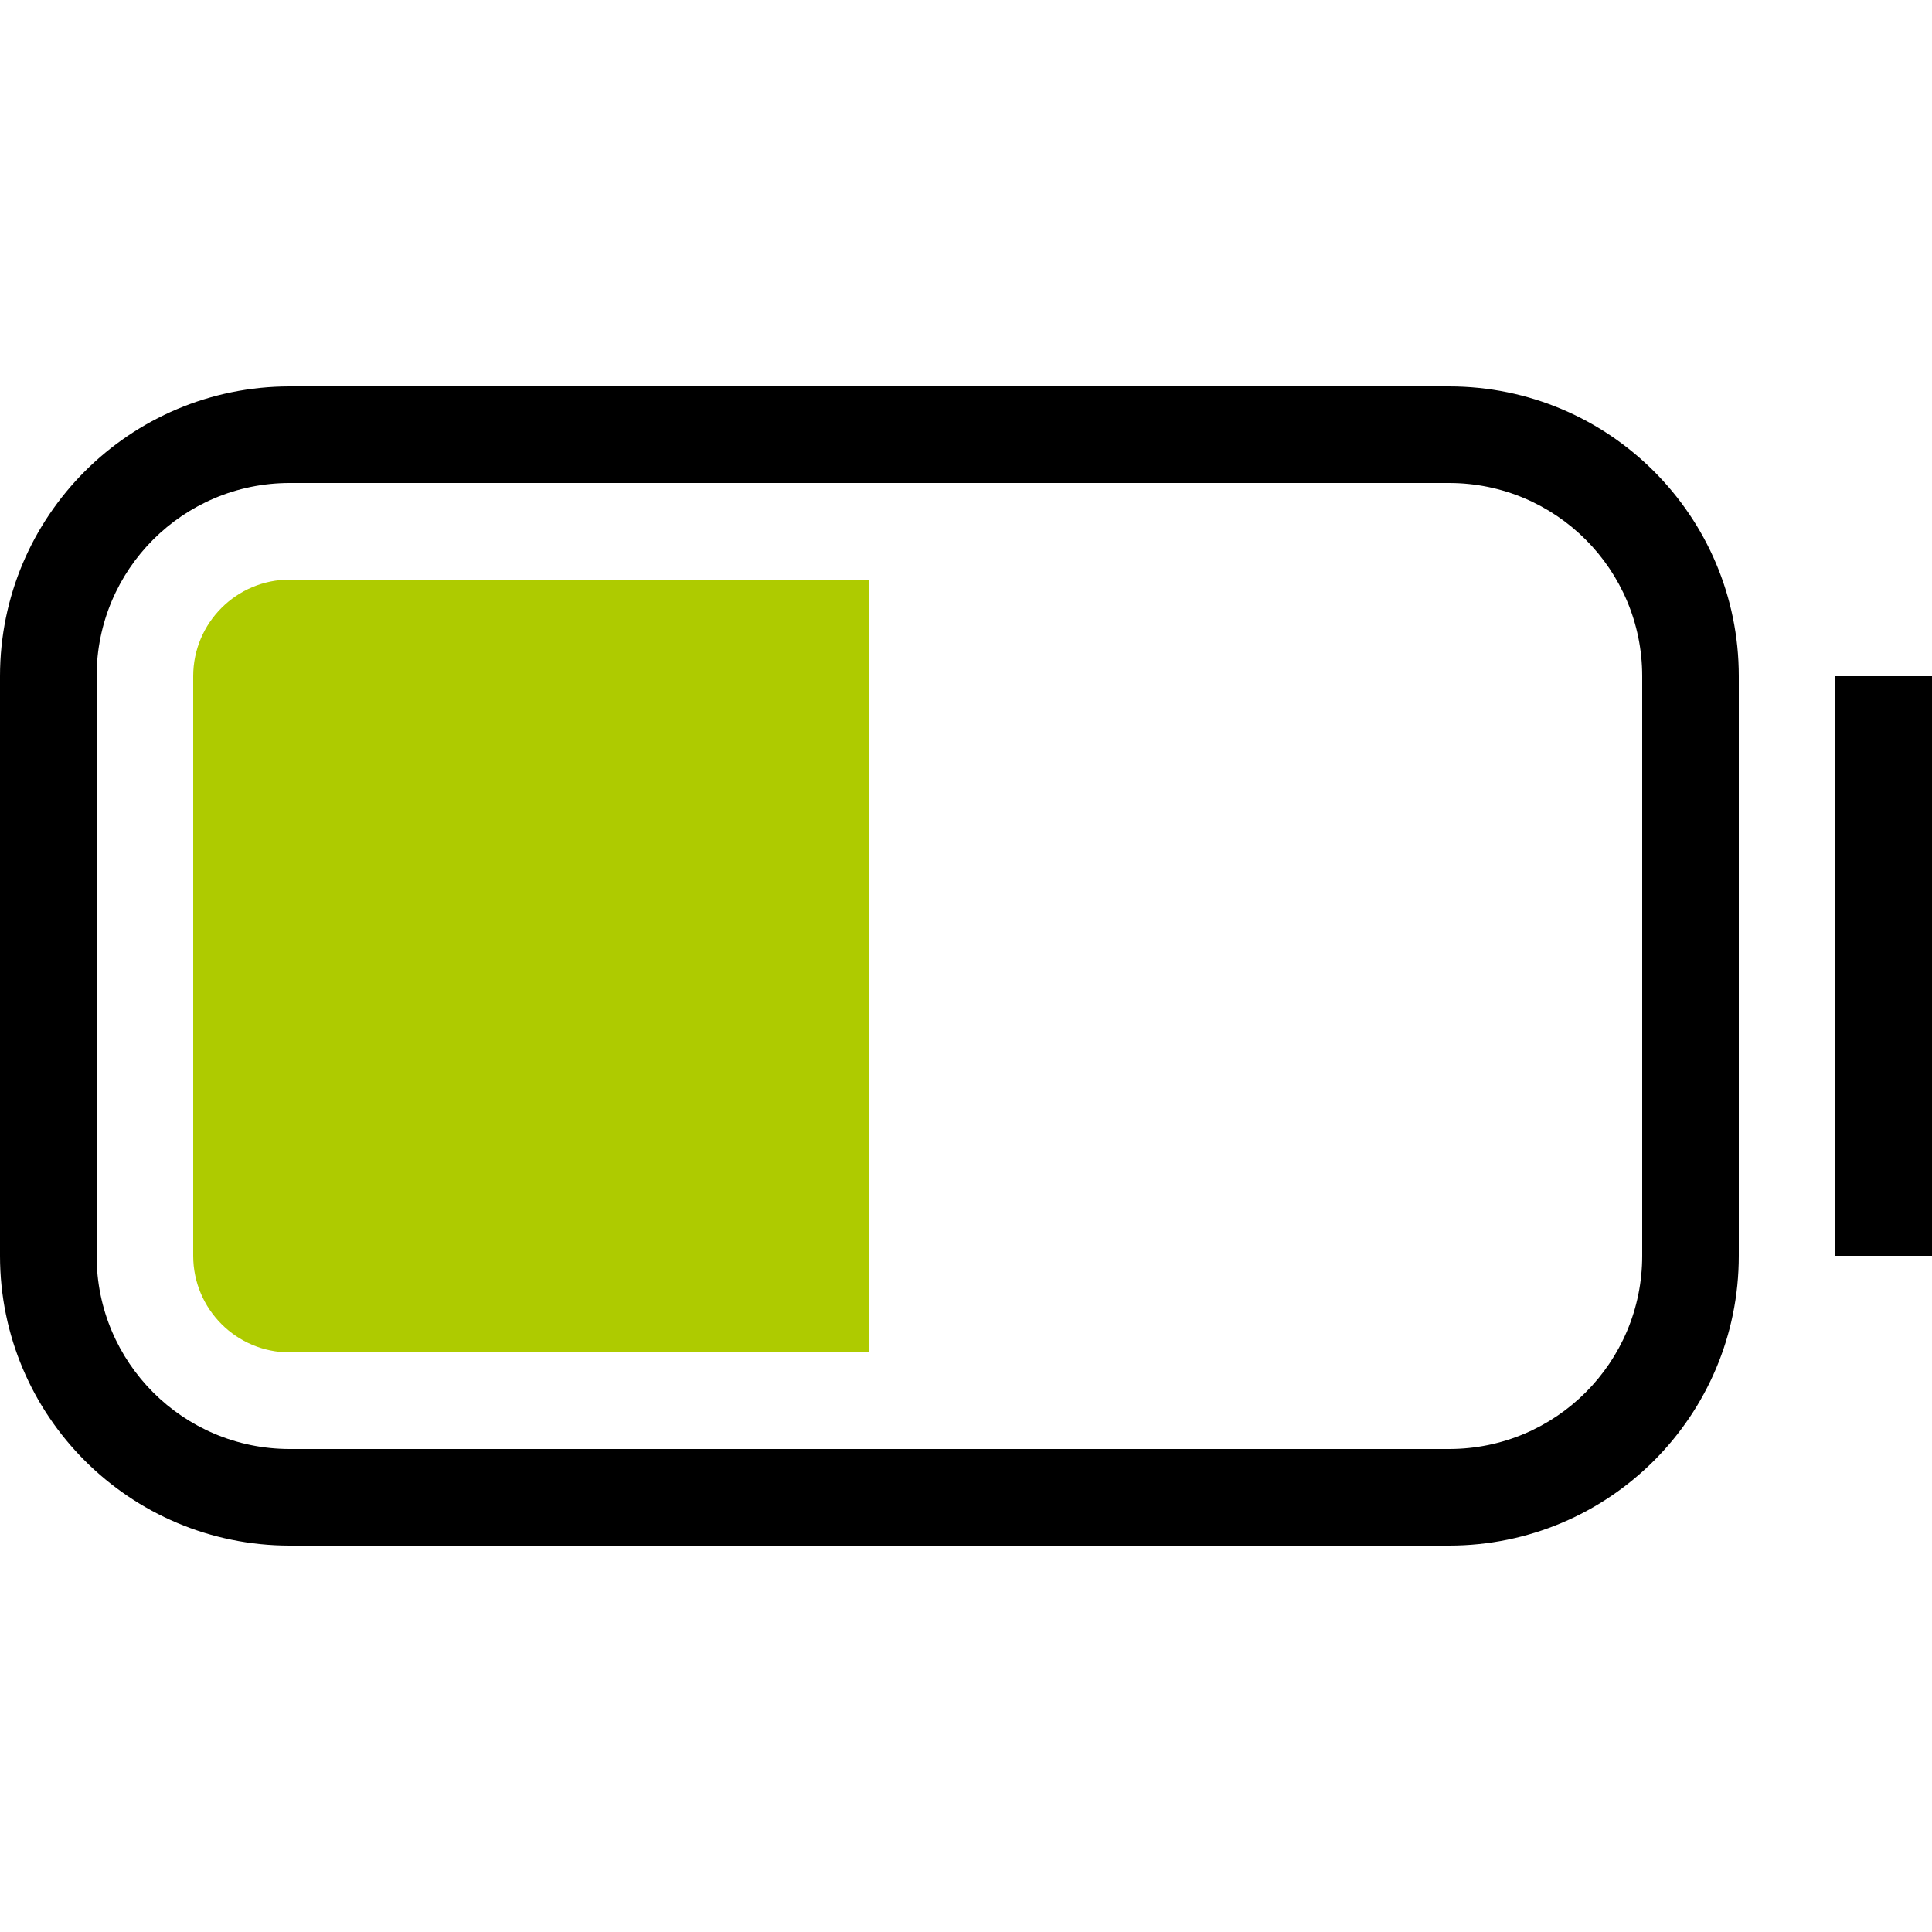
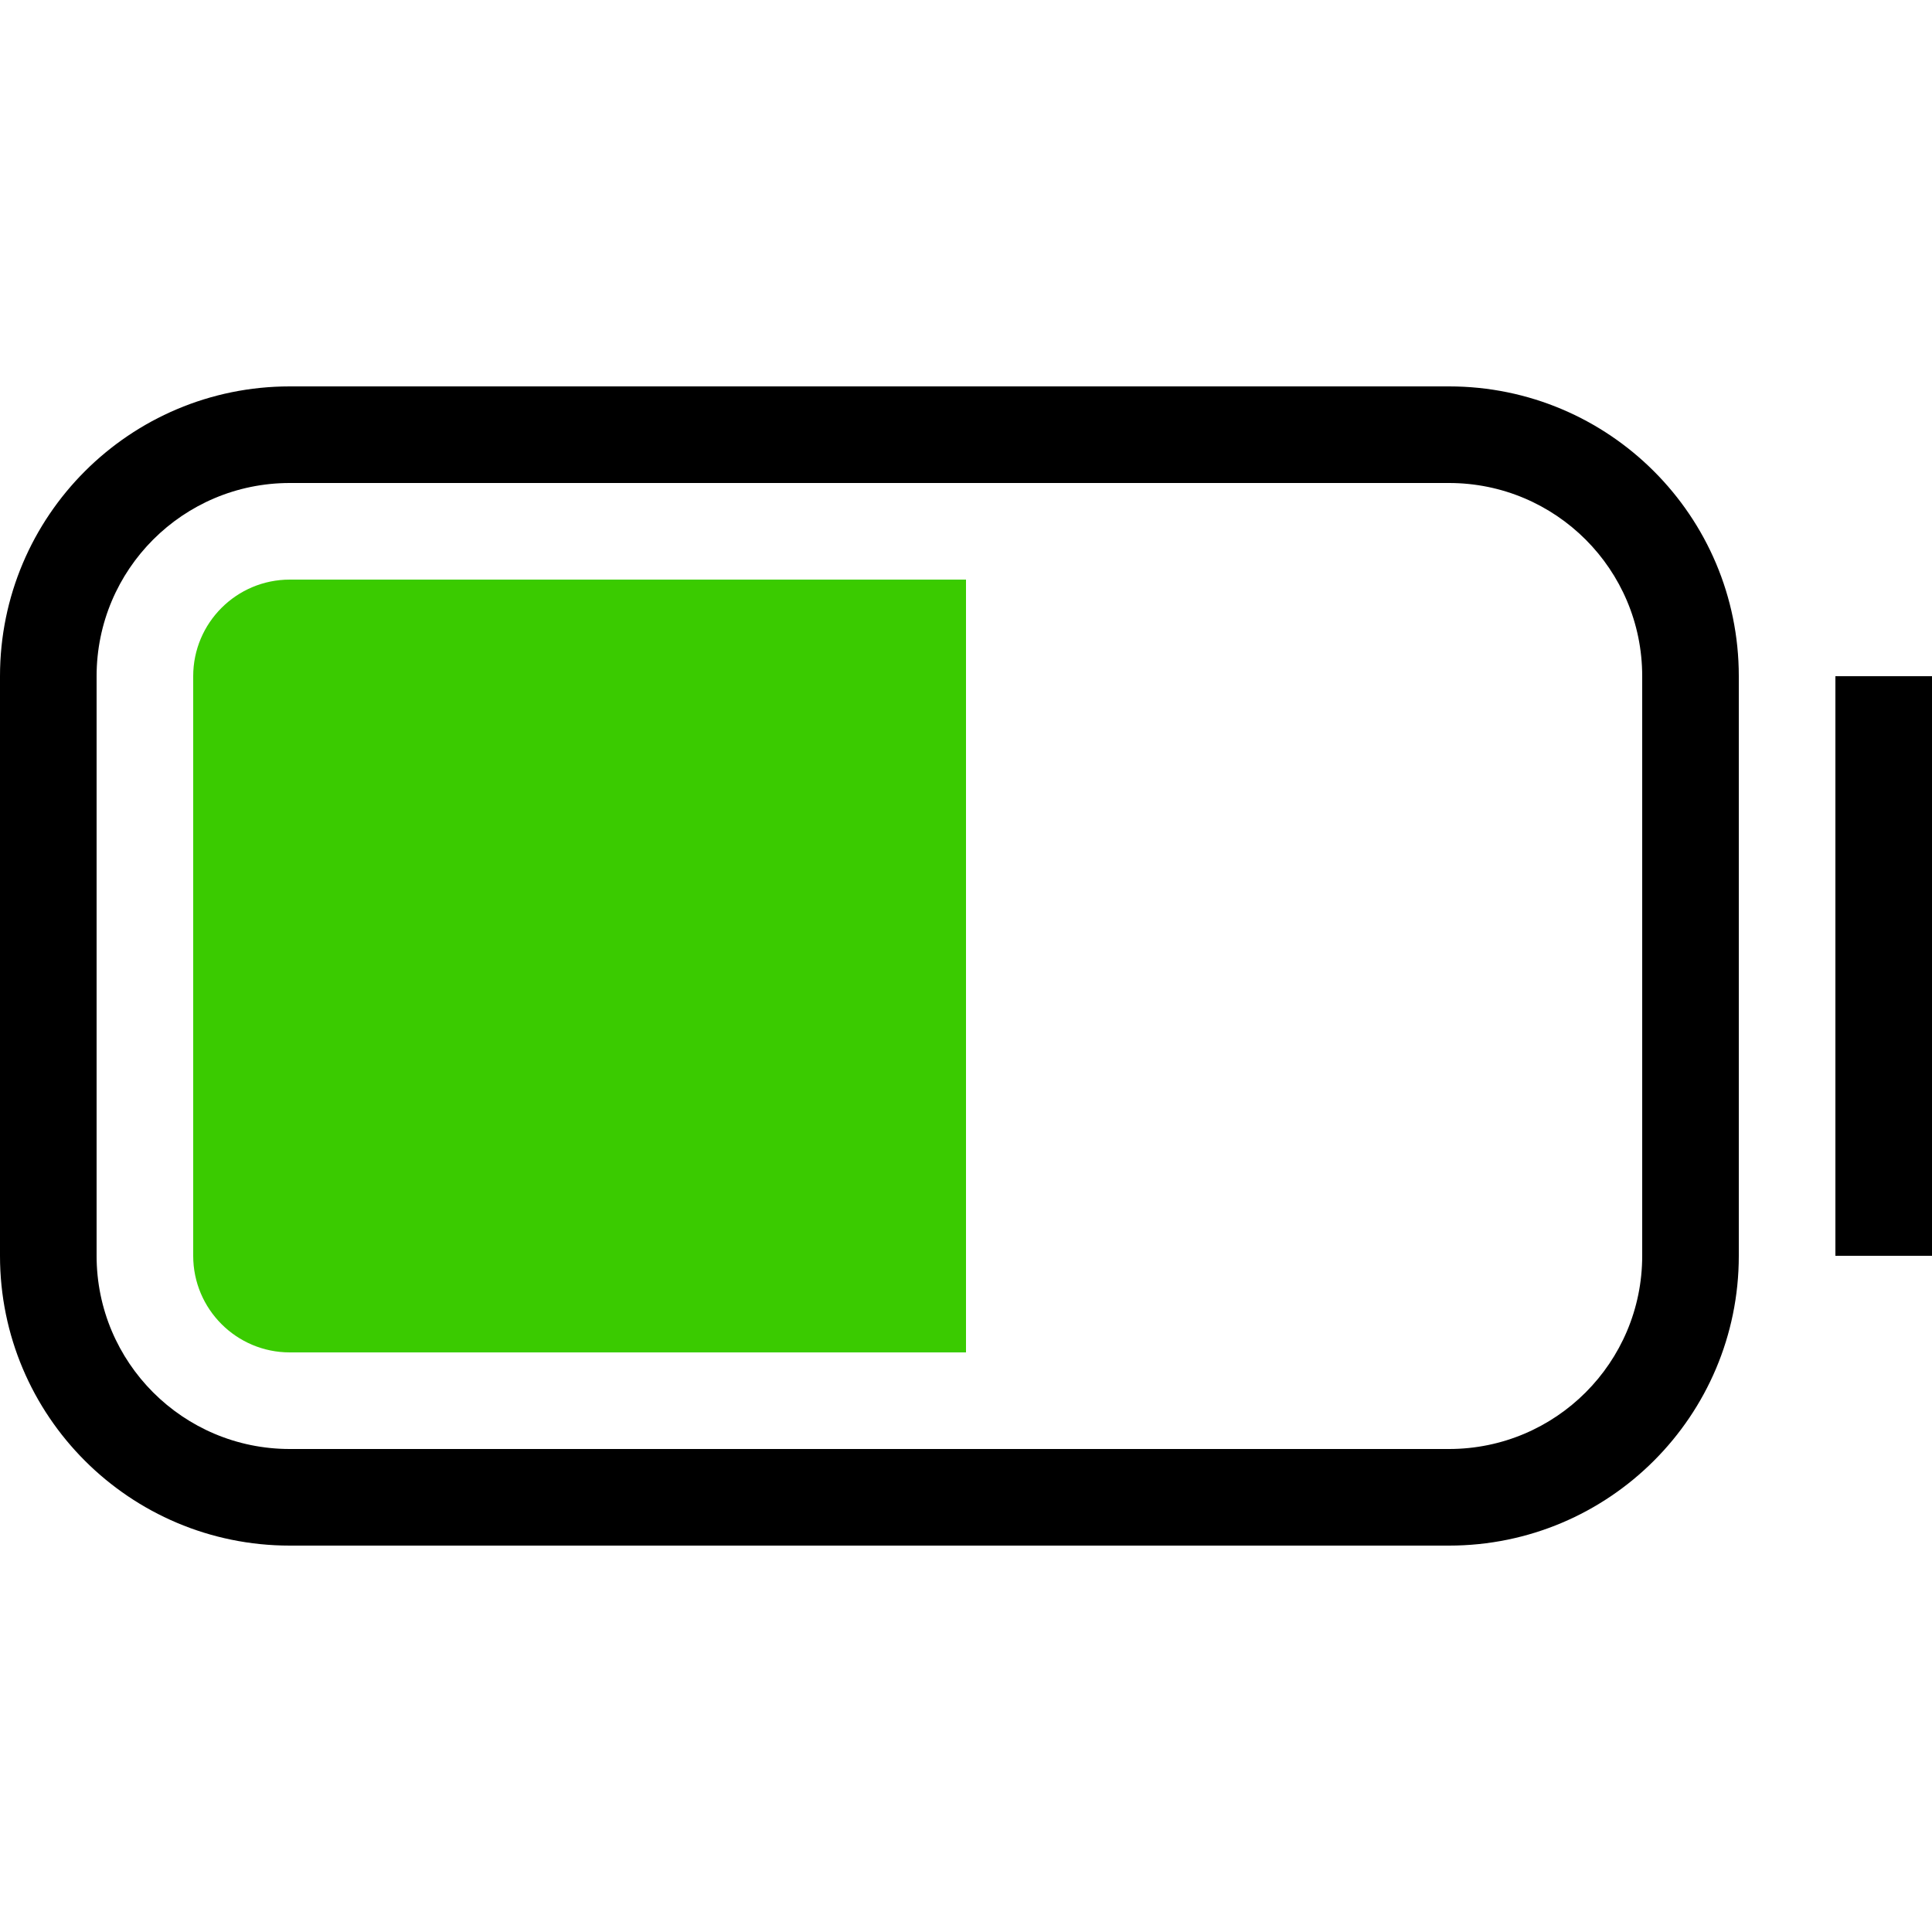
<svg xmlns="http://www.w3.org/2000/svg" width="20" height="20" viewBox="0 0 20 20">
  <g fill="none" fill-rule="evenodd" transform="translate(0 4)">
-     <path fill="#AECB00" d="M1,0 L7,0 L7,0 L7,8 L1,8 C0.448,8 6.76353751e-17,7.552 0,7 L0,1 C-6.76353751e-17,0.448 0.448,1.01453063e-16 1,0 Z" transform="translate(2 2)" />
+     <path fill="#3ACB00" d="M1,0 L8,0 L8,0 L8,8 L1,8 C0.448,8 6.76353751e-17,7.552 0,7 L0,1 C-6.76353751e-17,0.448 0.448,1.01453063e-16 1,0 Z" transform="translate(2 2)" />
    <path fill="#000" d="M15,-4.61852778e-14 C16.657,-4.61852778e-14 18,1.343 18,3 L18,9 C18,10.657 16.657,12 15,12 L3,12 C1.343,12 0,10.657 0,9 L0,3 C0,1.343 1.343,-4.61852778e-14 3,-4.61852778e-14 L15,-4.61852778e-14 Z M15,1 L3,1 C1.895,1 1,1.895 1,3 L1,9 C1,10.105 1.895,11 3,11 L15,11 C16.105,11 17,10.105 17,9 L17,3 C17,1.895 16.105,1 15,1 Z M20,3 L20,9 L19,9 L19,3 L20,3 Z" />
  </g>
</svg>
